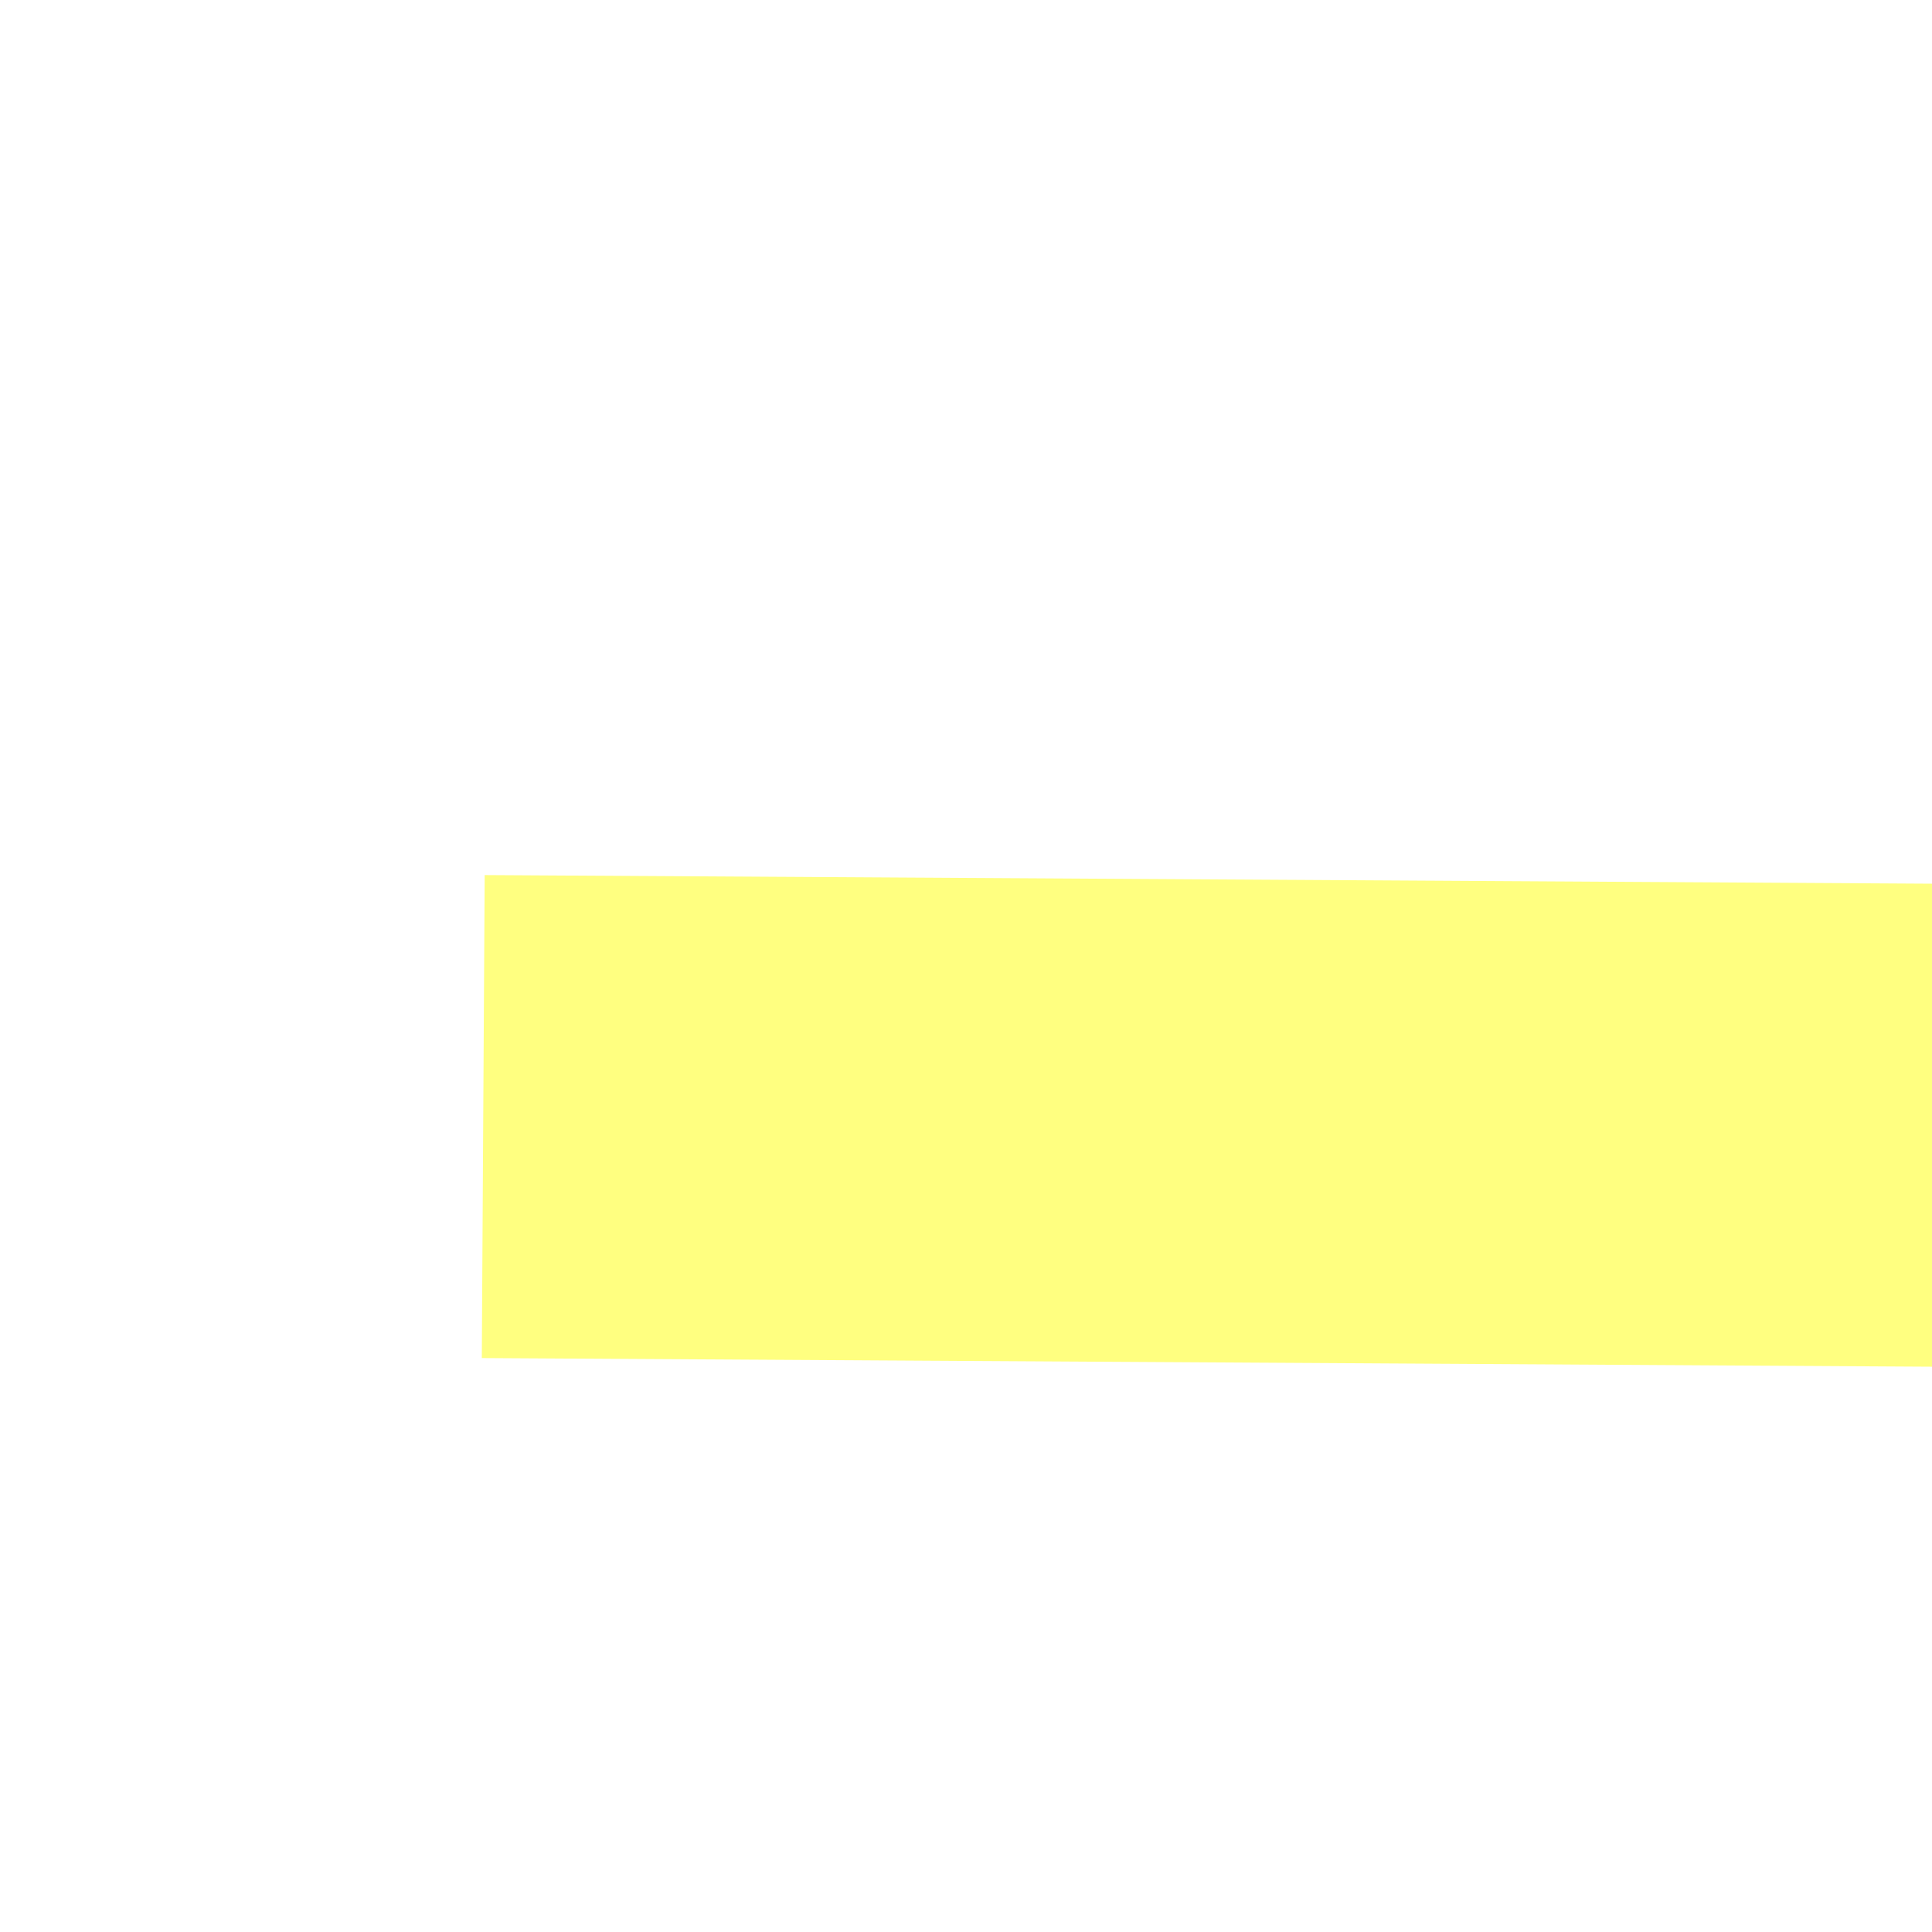
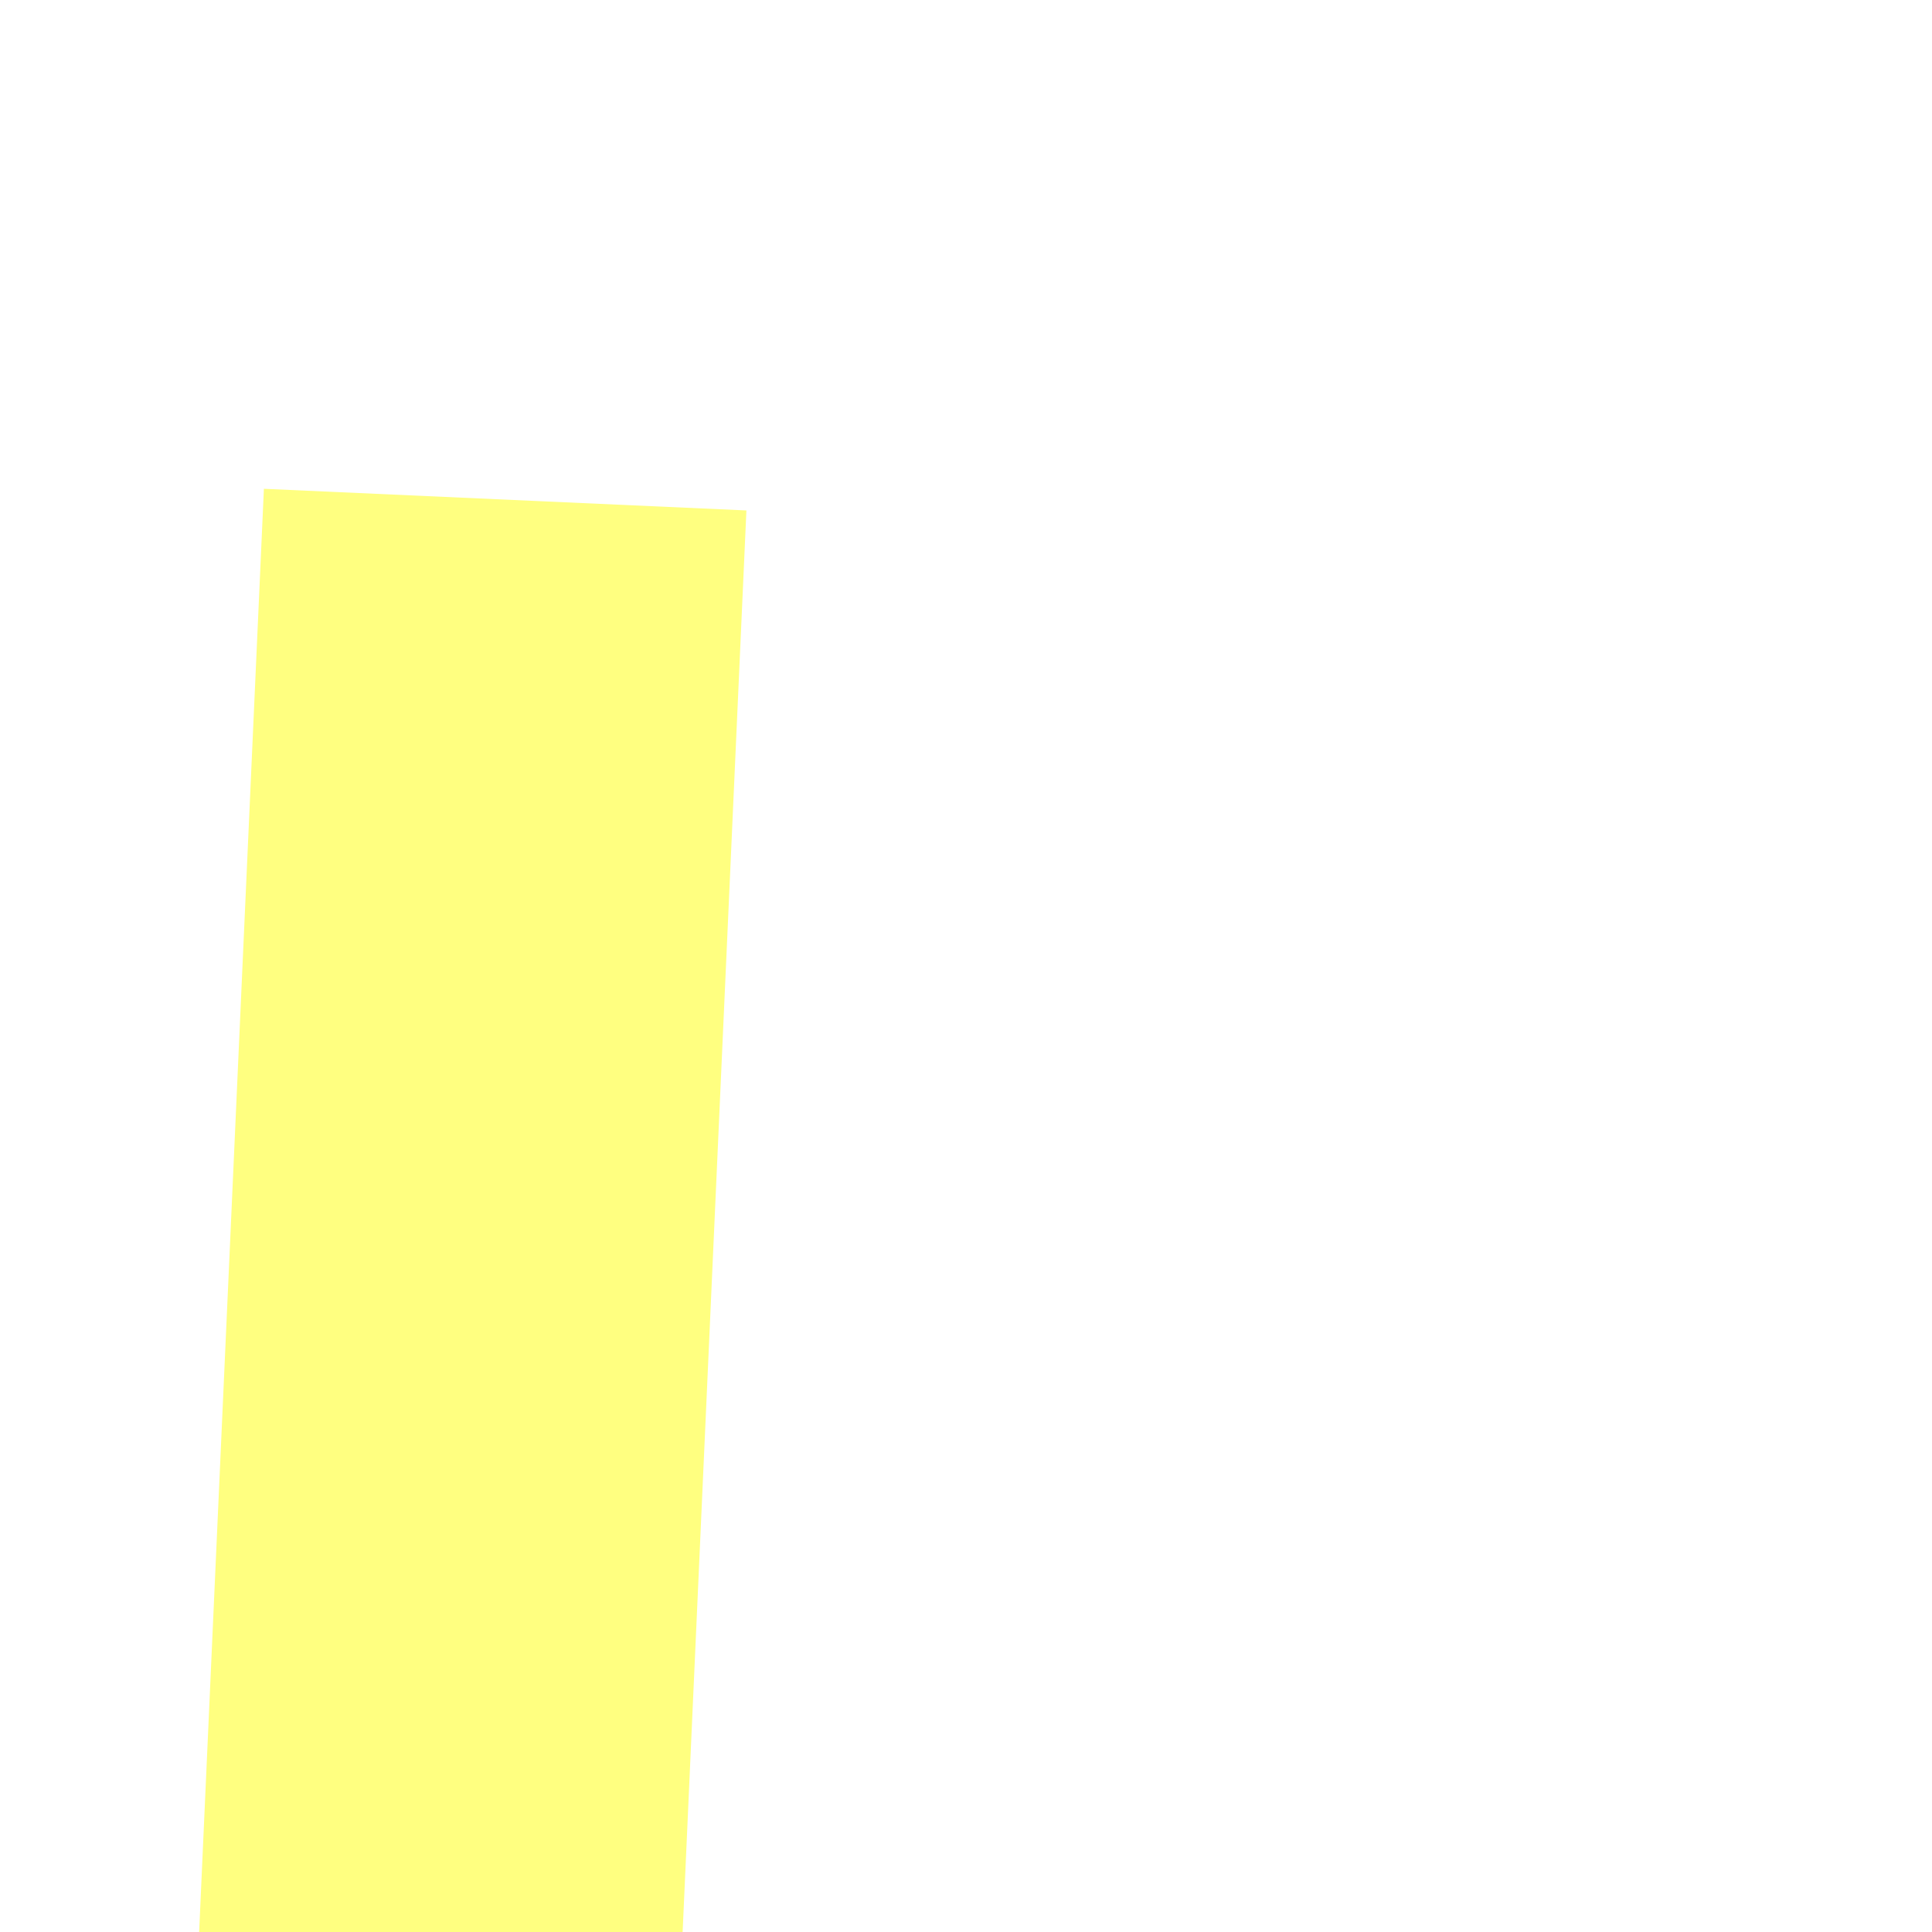
- <svg xmlns="http://www.w3.org/2000/svg" version="1.1" width="4px" height="4px" preserveAspectRatio="xMinYMid meet" viewBox="764 8031  4 2">
-   <path d="M 822 8038.8  L 828 8032.5  L 822 8026.2  L 822 8038.8  Z " fill-rule="nonzero" fill="#ffff80" stroke="none" transform="matrix(0.9999822 0.005958422 -0.005958422 0.9999822 47.87516 -4.603293 )" />
-   <path d="M 765 8032.5  L 823 8032.5  " stroke-width="1" stroke-dasharray="9,4" stroke="#ffff80" fill="none" transform="matrix(0.9999822 0.005958422 -0.005958422 0.9999822 47.87516 -4.603293 )" />
+ <svg xmlns="http://www.w3.org/2000/svg" version="1.1" width="4px" height="4px" preserveAspectRatio="xMinYMid meet" viewBox="572 7695  4 2">
+   <path d="M 600 7735.8  L 606 7729.5  L 600 7723.2  L 600 7735.8  Z " fill-rule="nonzero" fill="#ffff80" stroke="none" transform="matrix(-0.0448246 0.9989949 -0.9989949 -0.0448246 8318.848 7505.046 )" />
+   <path d="M 537 7729.5  L 601 7729.5  " stroke-width="1" stroke-dasharray="9,4" stroke="#ffff80" fill="none" transform="matrix(-0.0448246 0.9989949 -0.9989949 -0.0448246 8318.848 7505.046 )" />
</svg>
